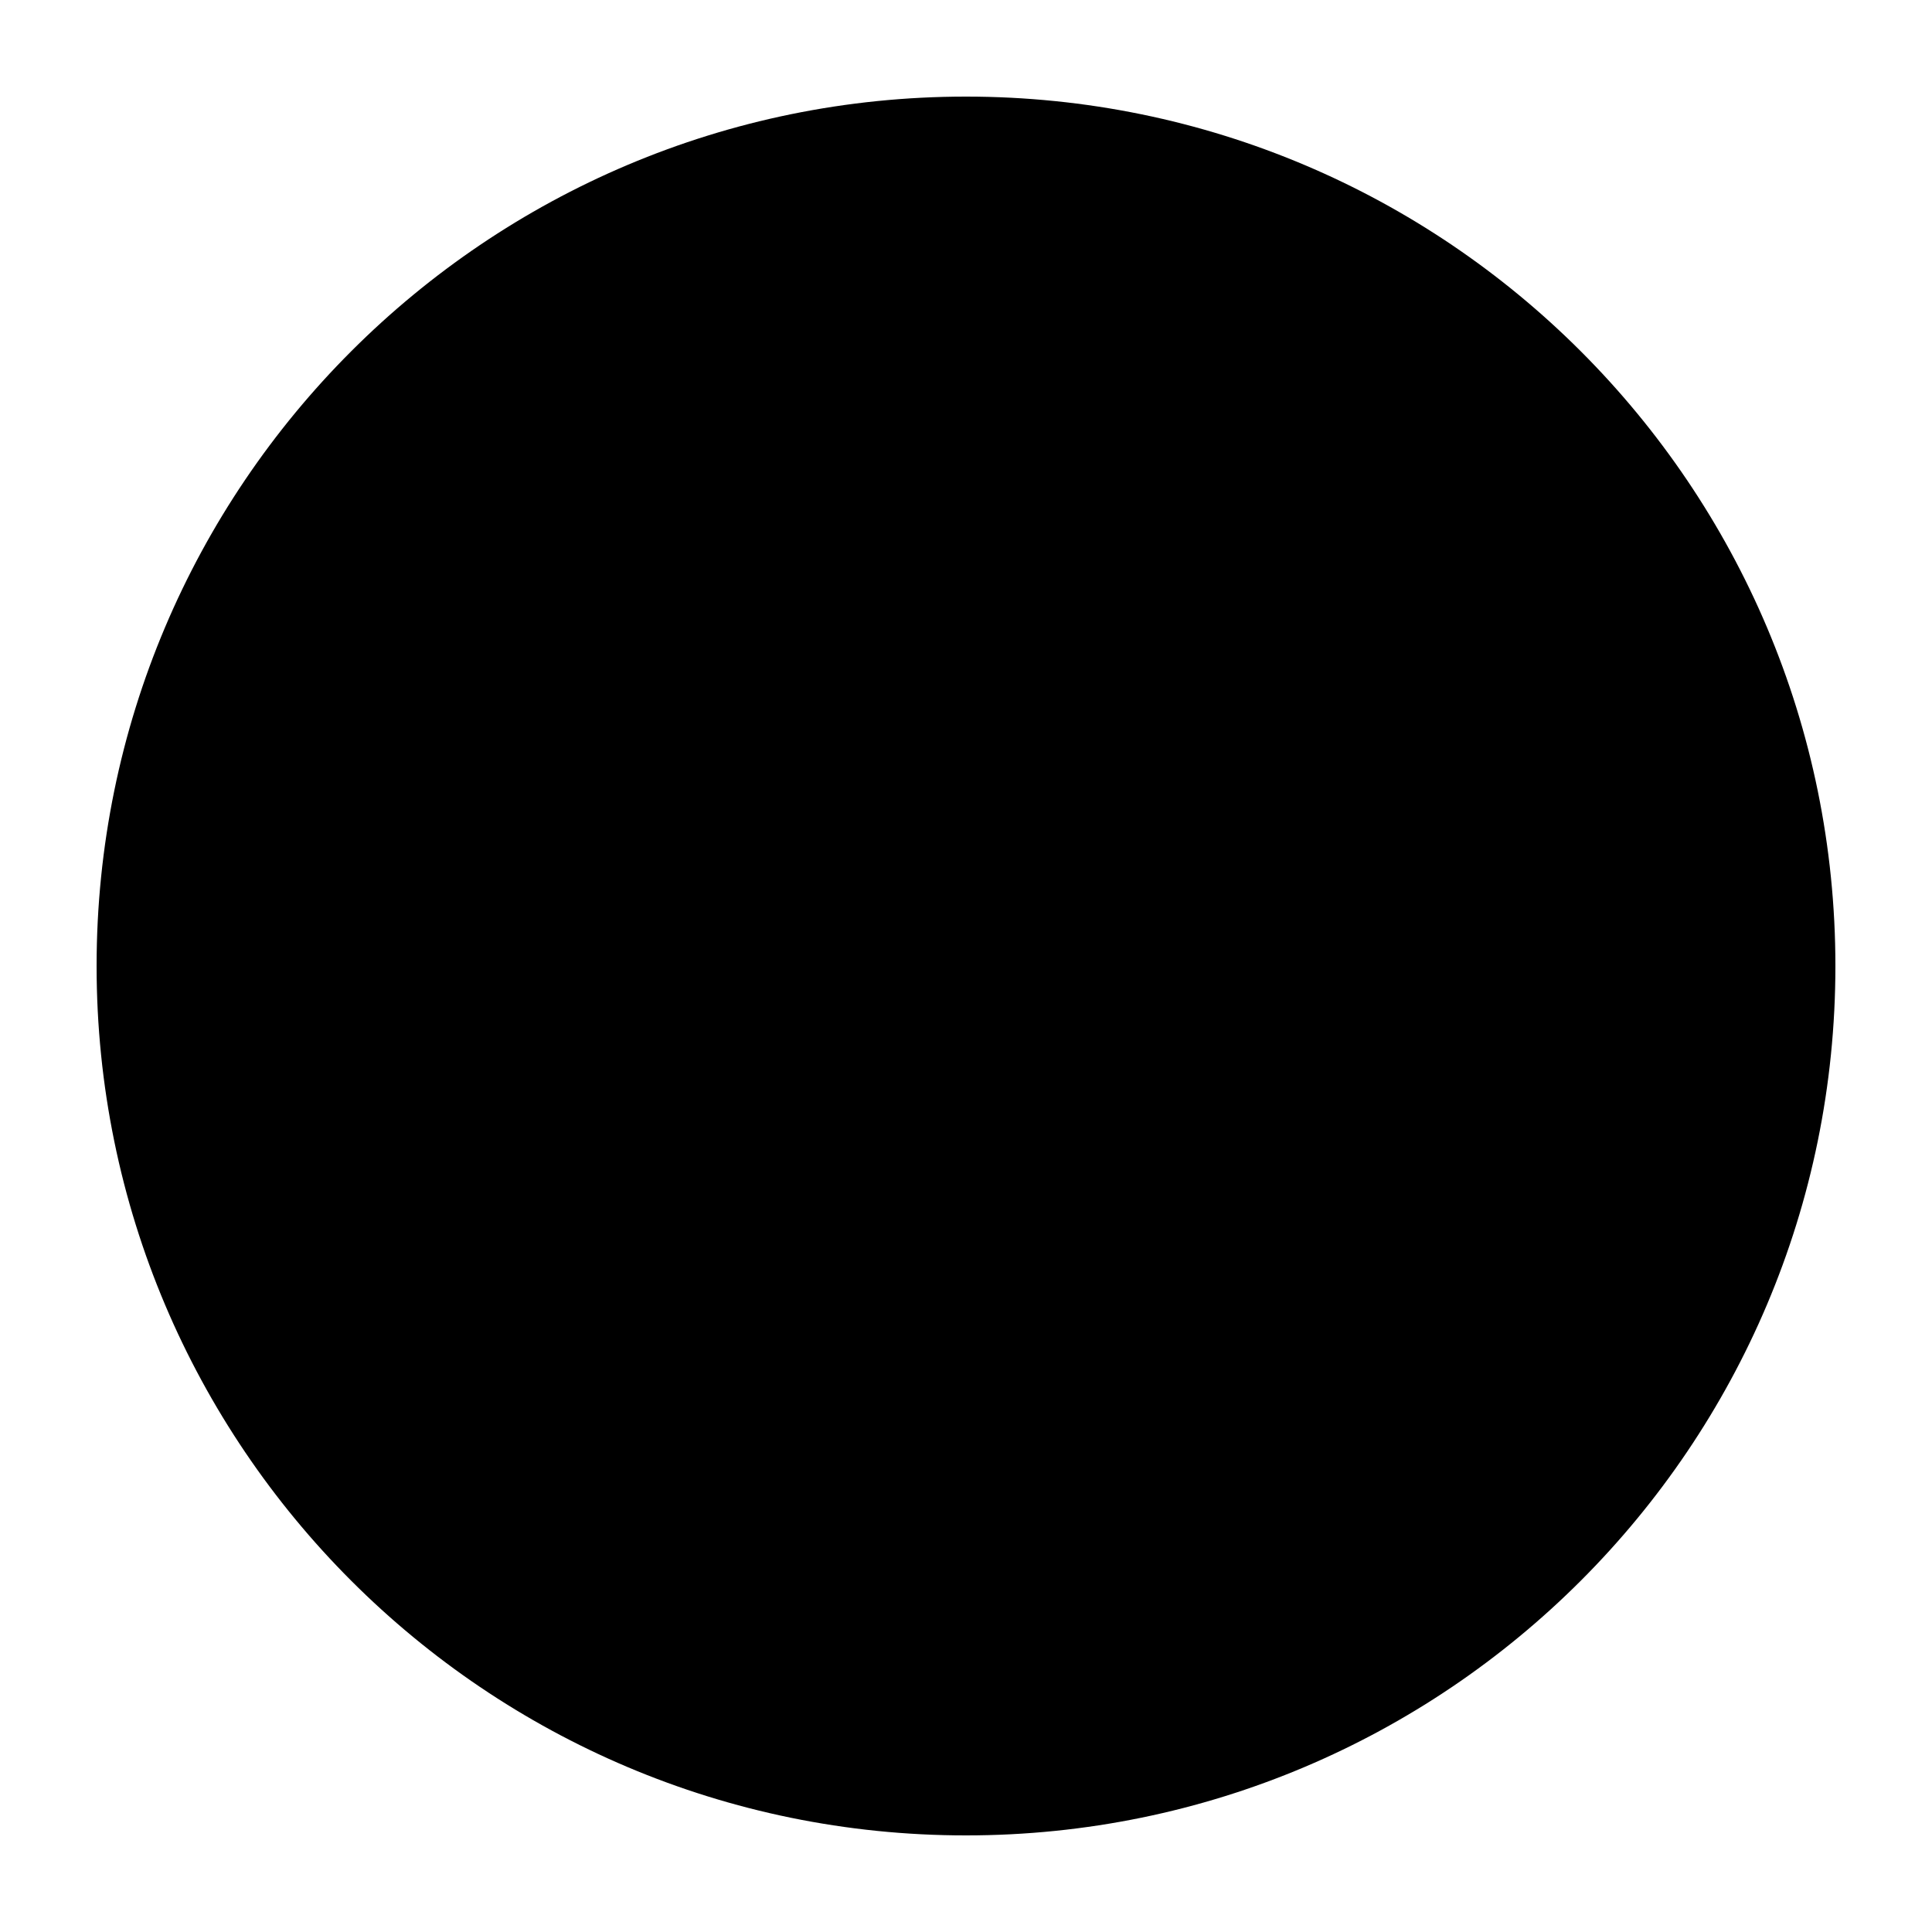
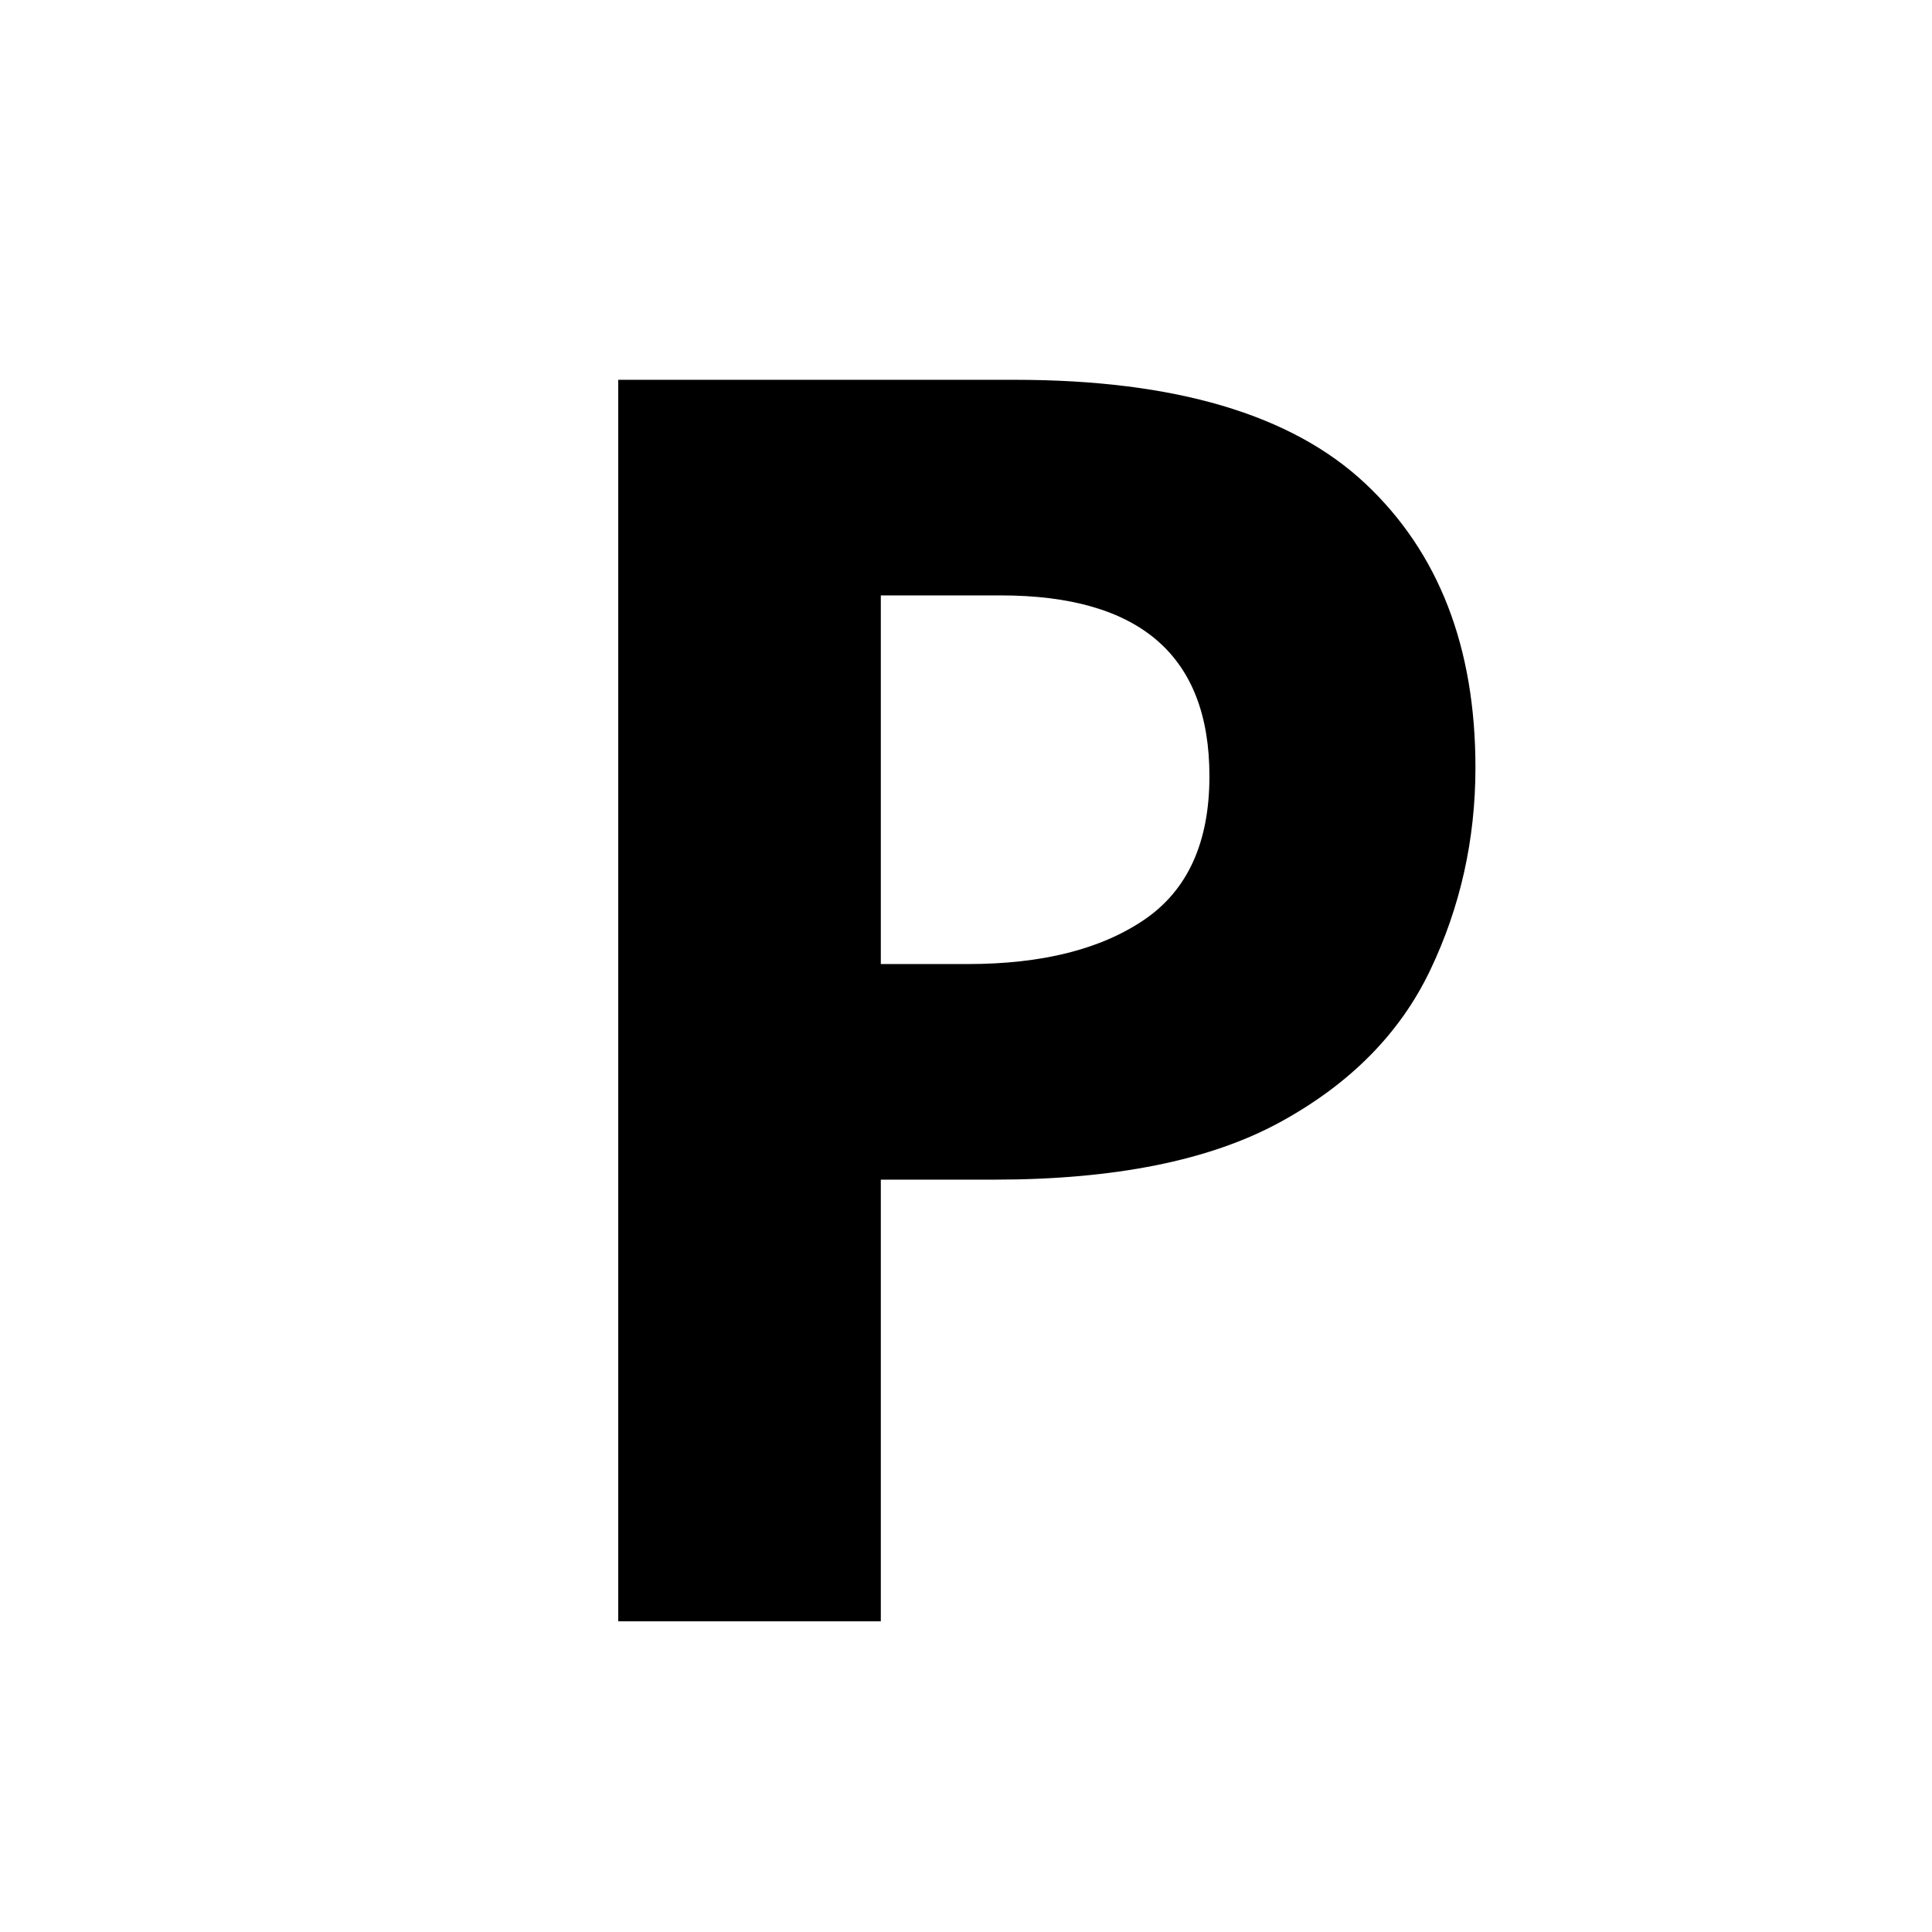
- <svg xmlns="http://www.w3.org/2000/svg" version="1.1" id="Layer_1" x="0px" y="0px" viewBox="470 200 500 500" enable-background="new 470 200 500 500" xml:space="preserve">
-   <circle cx="720" cy="450" r="225" />
+ <svg xmlns="http://www.w3.org/2000/svg" width="100%" height="100%" viewBox="0 0 500 500" version="1.1" xml:space="preserve" style="fill-rule:evenodd;clip-rule:evenodd;stroke-linejoin:round;stroke-miterlimit:1.414;">
+   <text x="119.5px" y="419.589px" style="font-family:Avenir Next;font-size:450px;font-weight:700;fill:#000;">P</text>
</svg>
